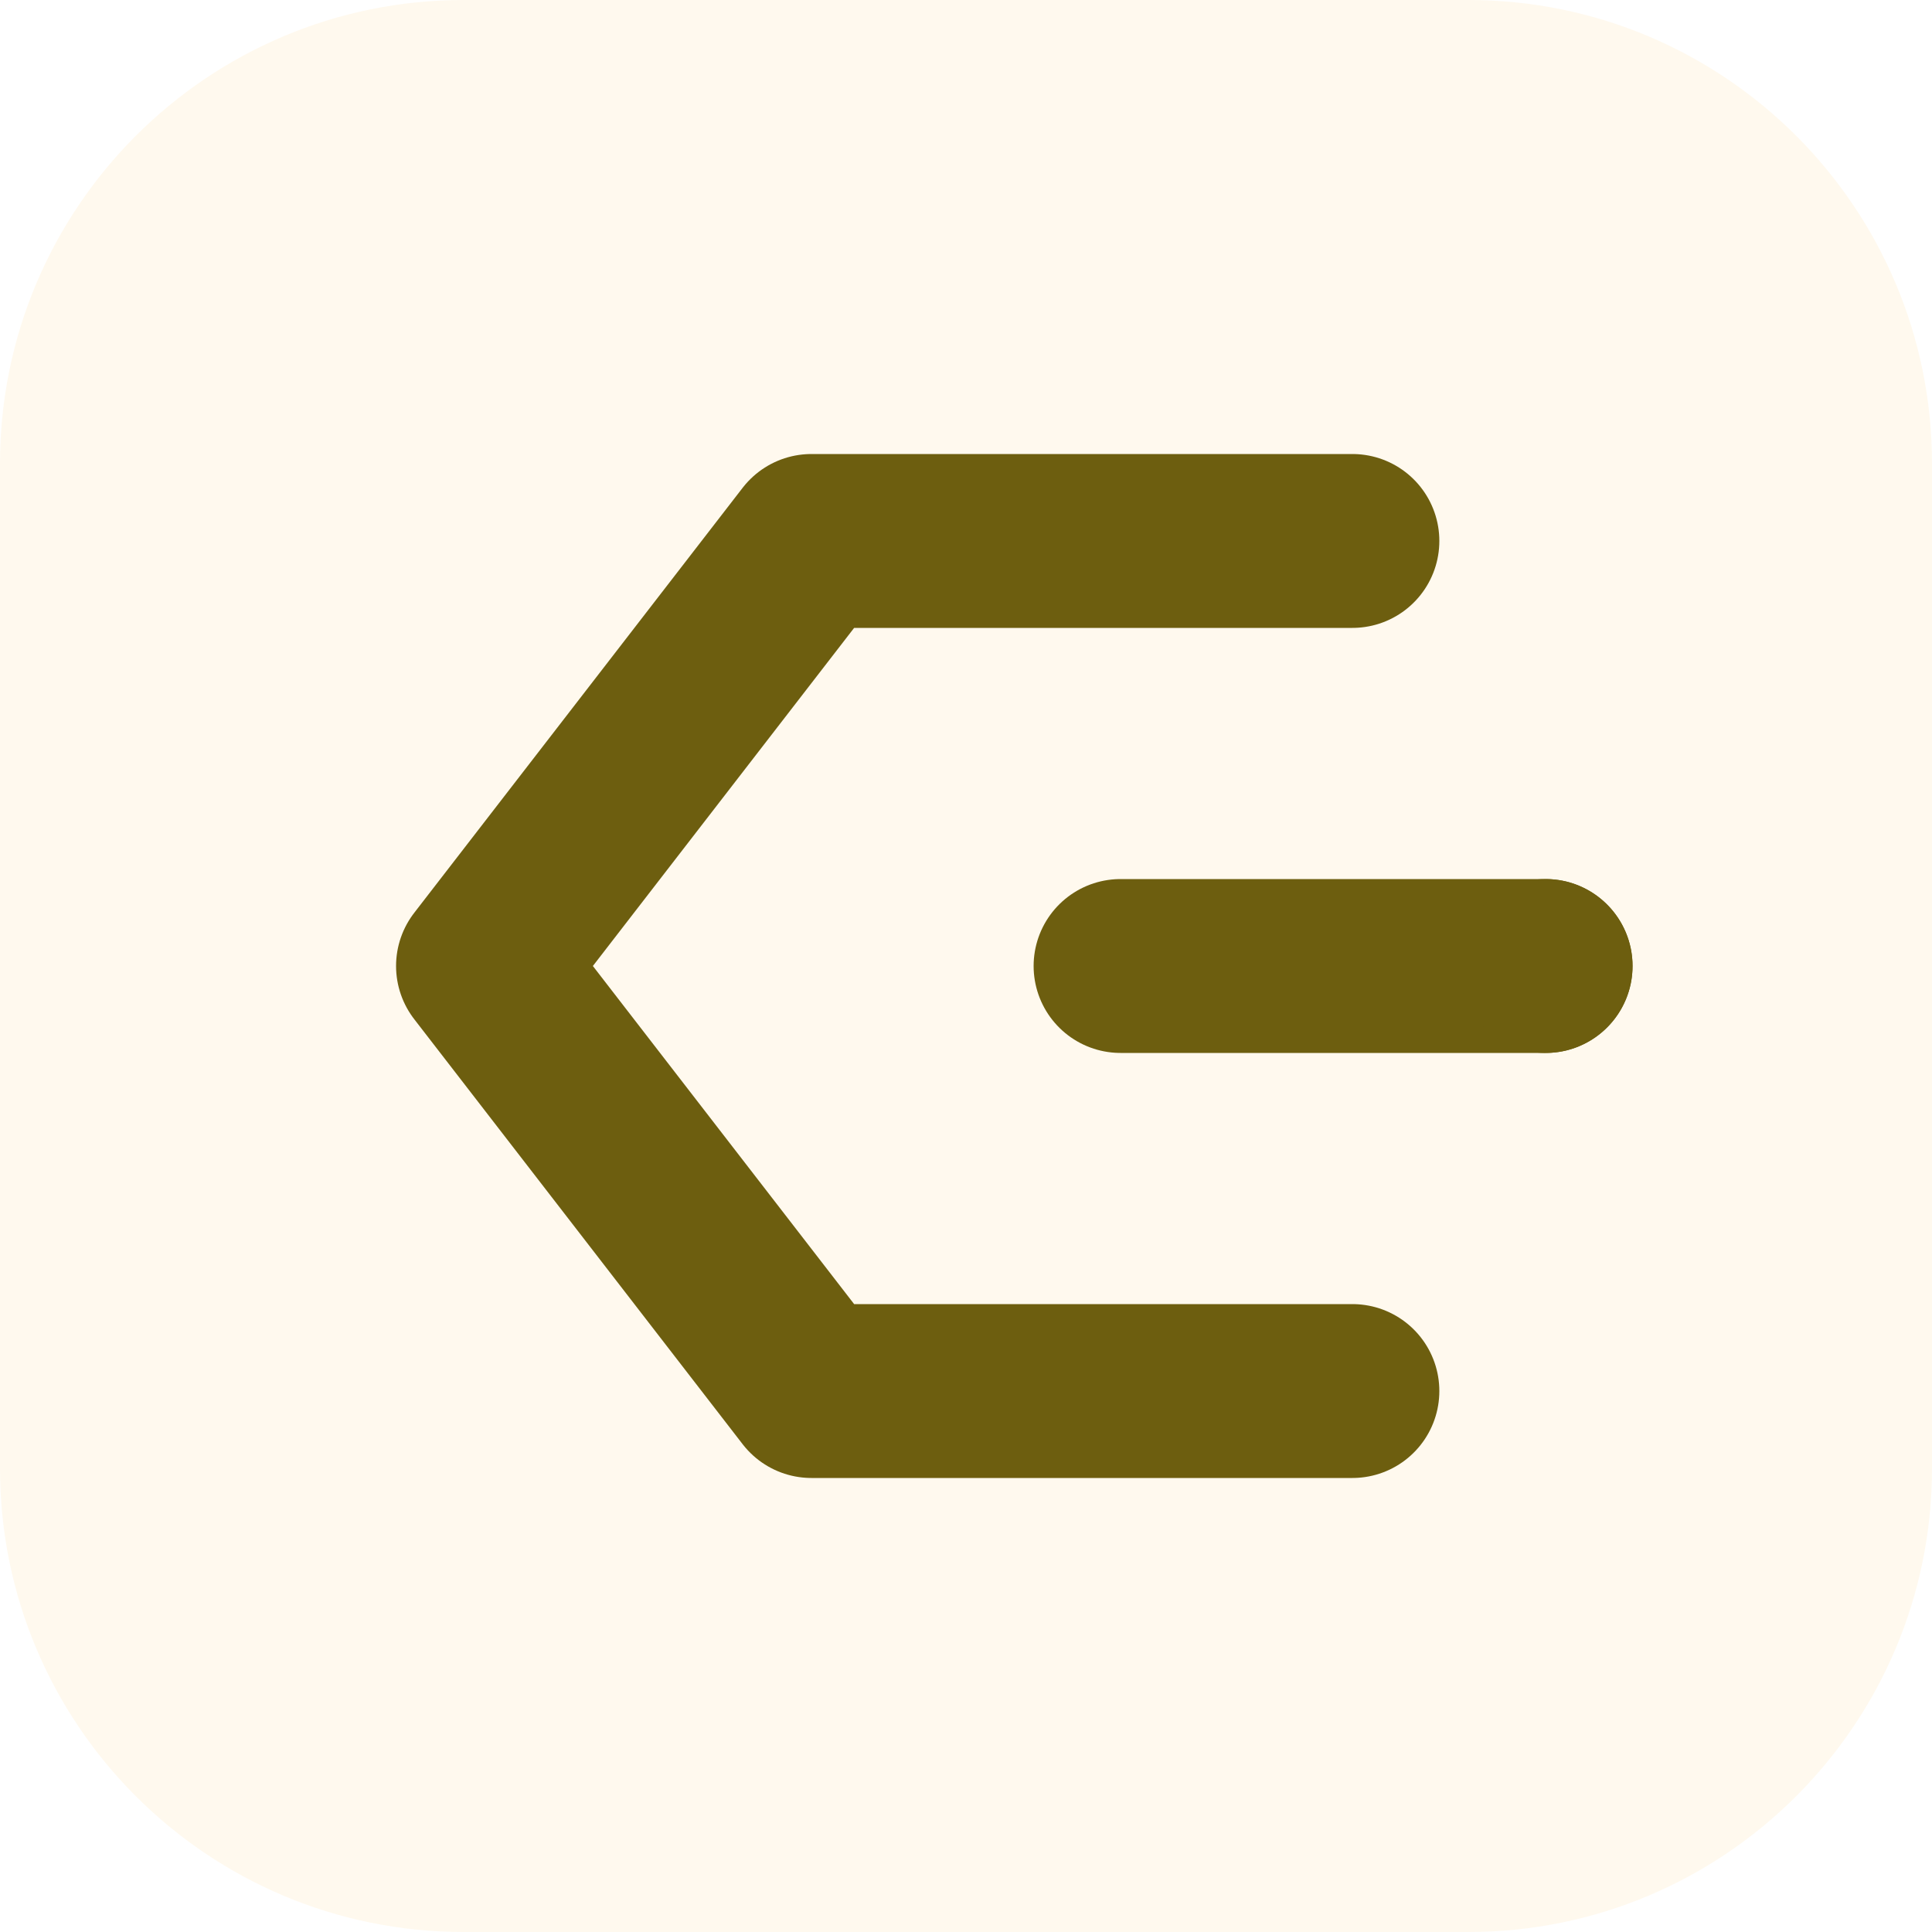
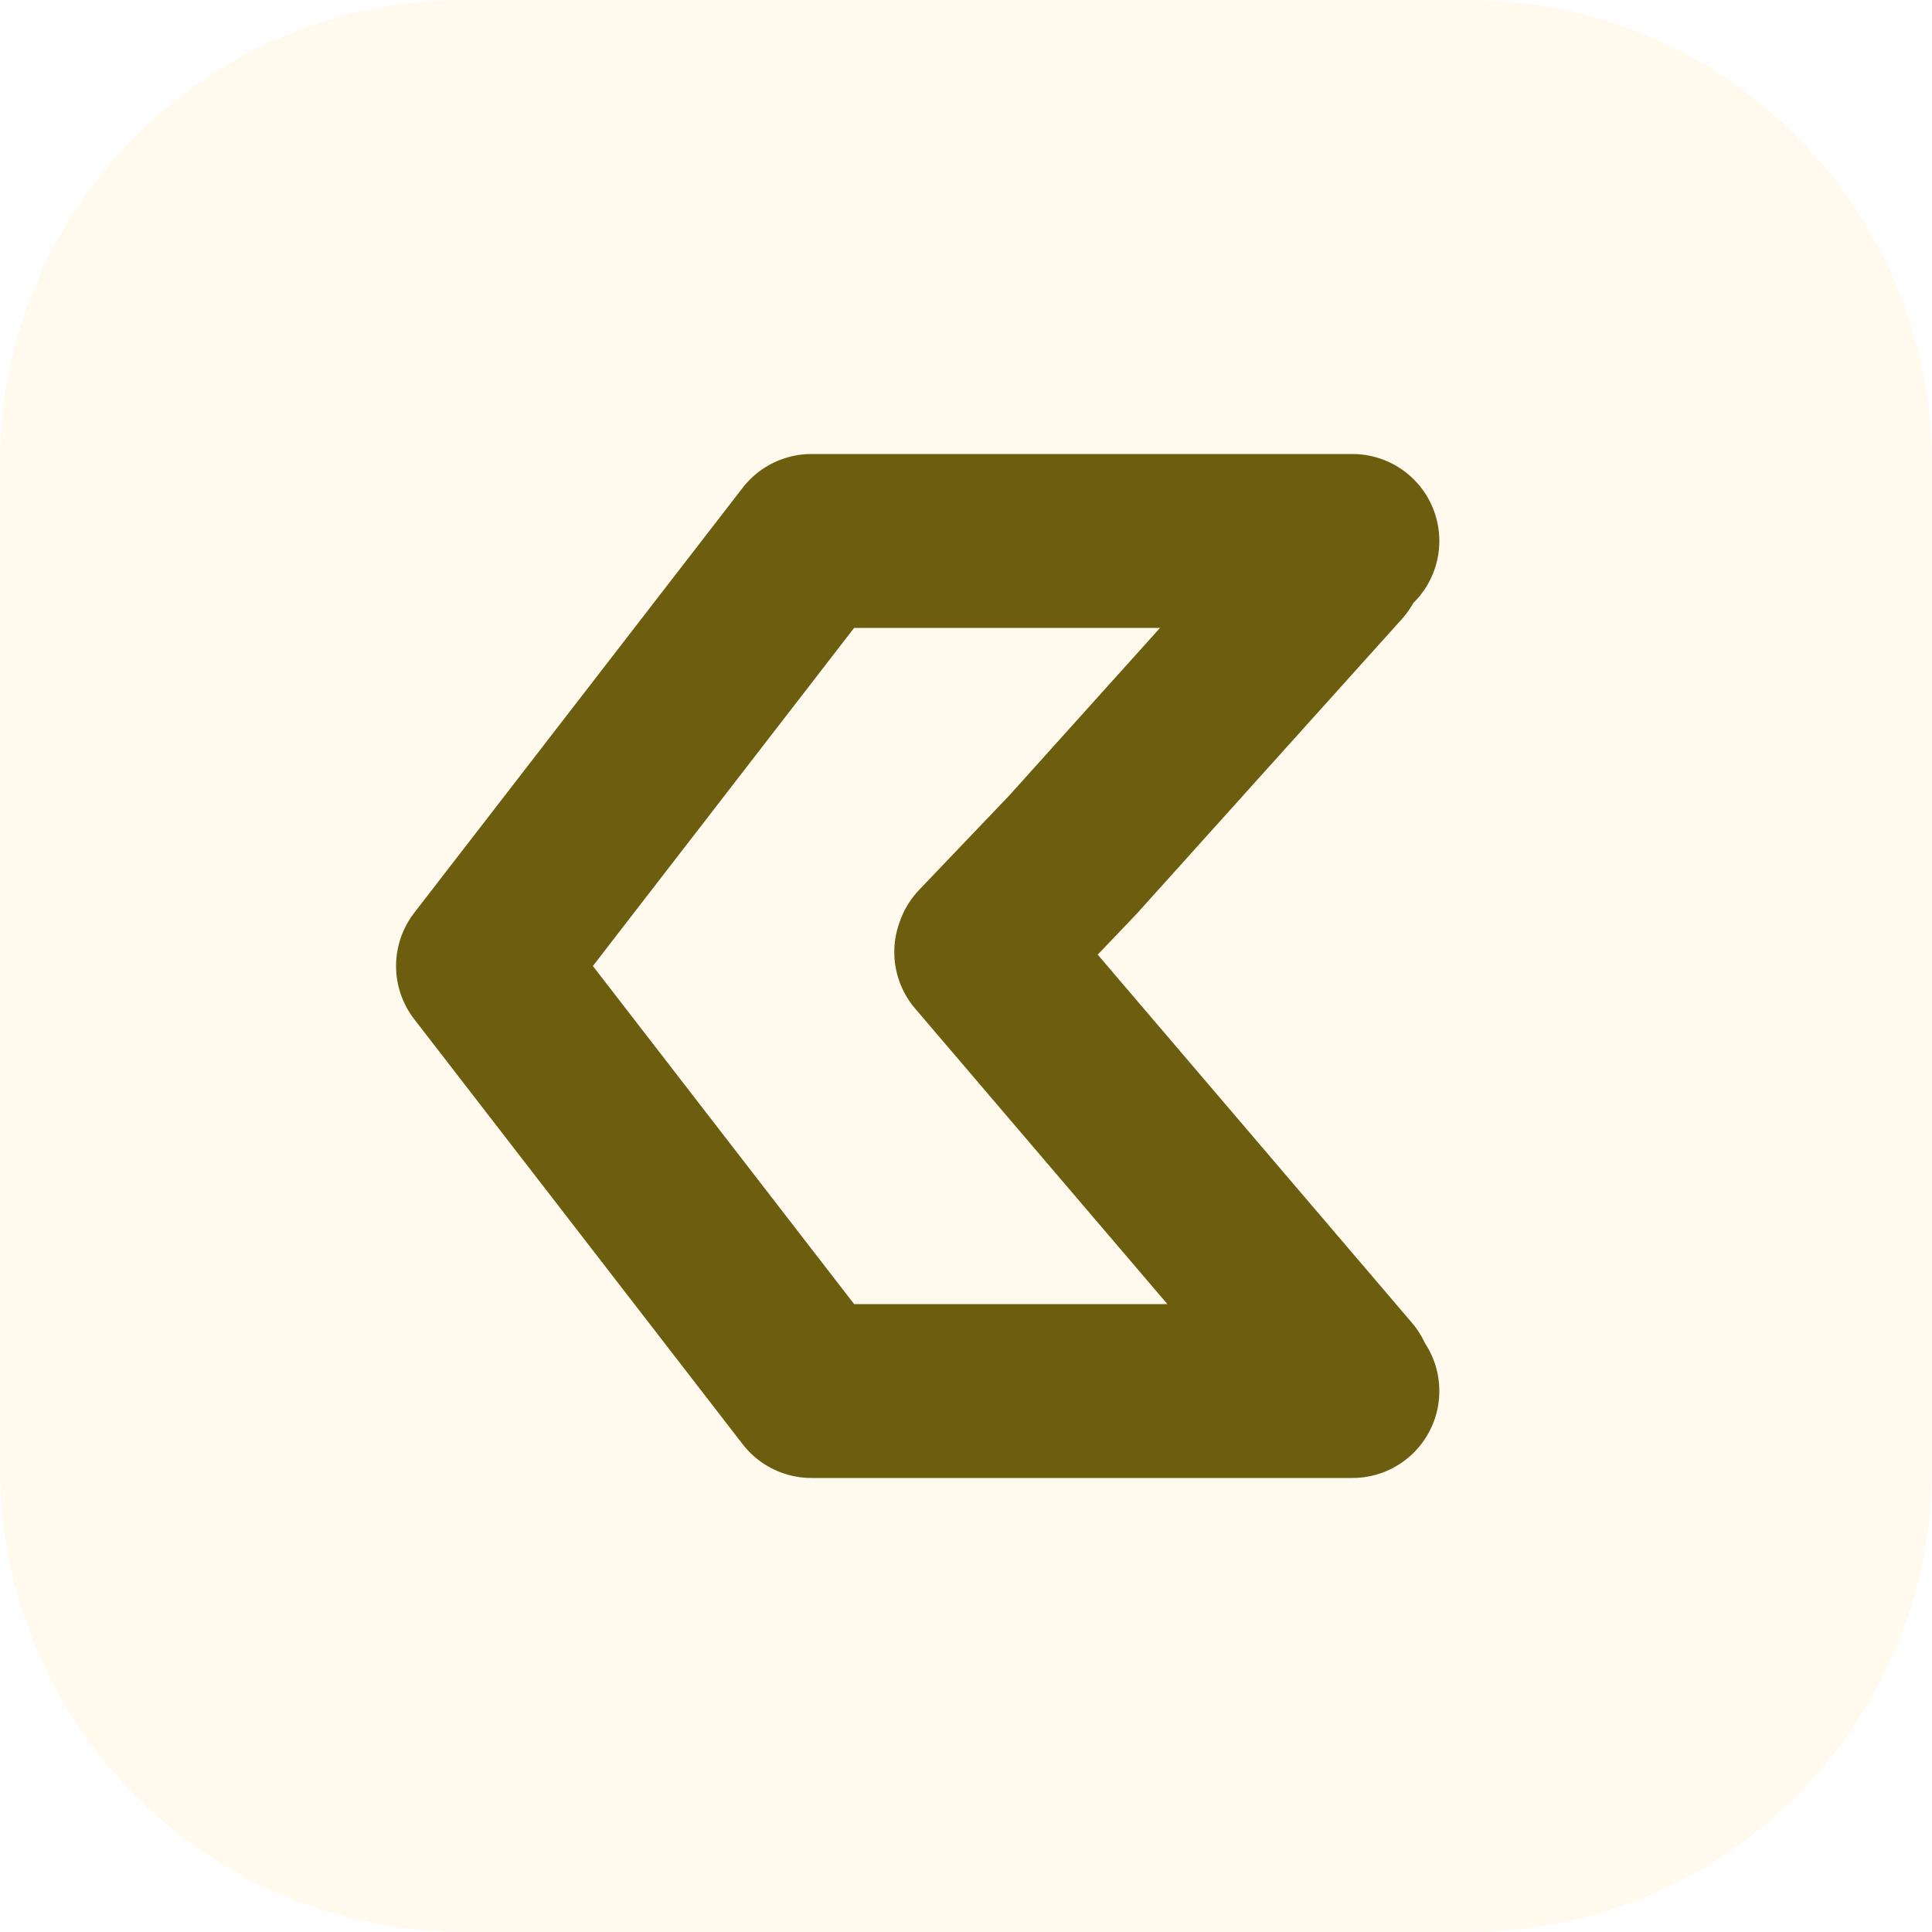
- <svg xmlns="http://www.w3.org/2000/svg" width="100" height="100" viewBox="0 0 100 100">
-   <rect width="100" height="100" rx="24" fill="#fff9ee" />
-   <path d="M70 28 H42 L25 50 L42 72 H70 M58 50 H80" stroke="#6d5e0f" stroke-width="9" stroke-linejoin="round" stroke-linecap="round" fill="none" />
-   <circle cx="80" cy="50" r="4.5" fill="#6d5e0f" />
+ <svg xmlns="http://www.w3.org/2000/svg" width="100" height="100" viewBox="0 0 100 100" version="1.1">
+   <defs />
+   <rect width="100" height="100" rx="24" fill="#fff9ee" x="0" y="0" />
+   <path d="M 70,28 H 42 L 25,50 42,72 H 70 M 50.788,49.279 69.663,71.394 m -0.452,-42.356 -13.687,15.212 -4.697,4.92" stroke="#6d5e0f" stroke-width="9" stroke-linejoin="round" stroke-linecap="round" fill="none" />
</svg>
